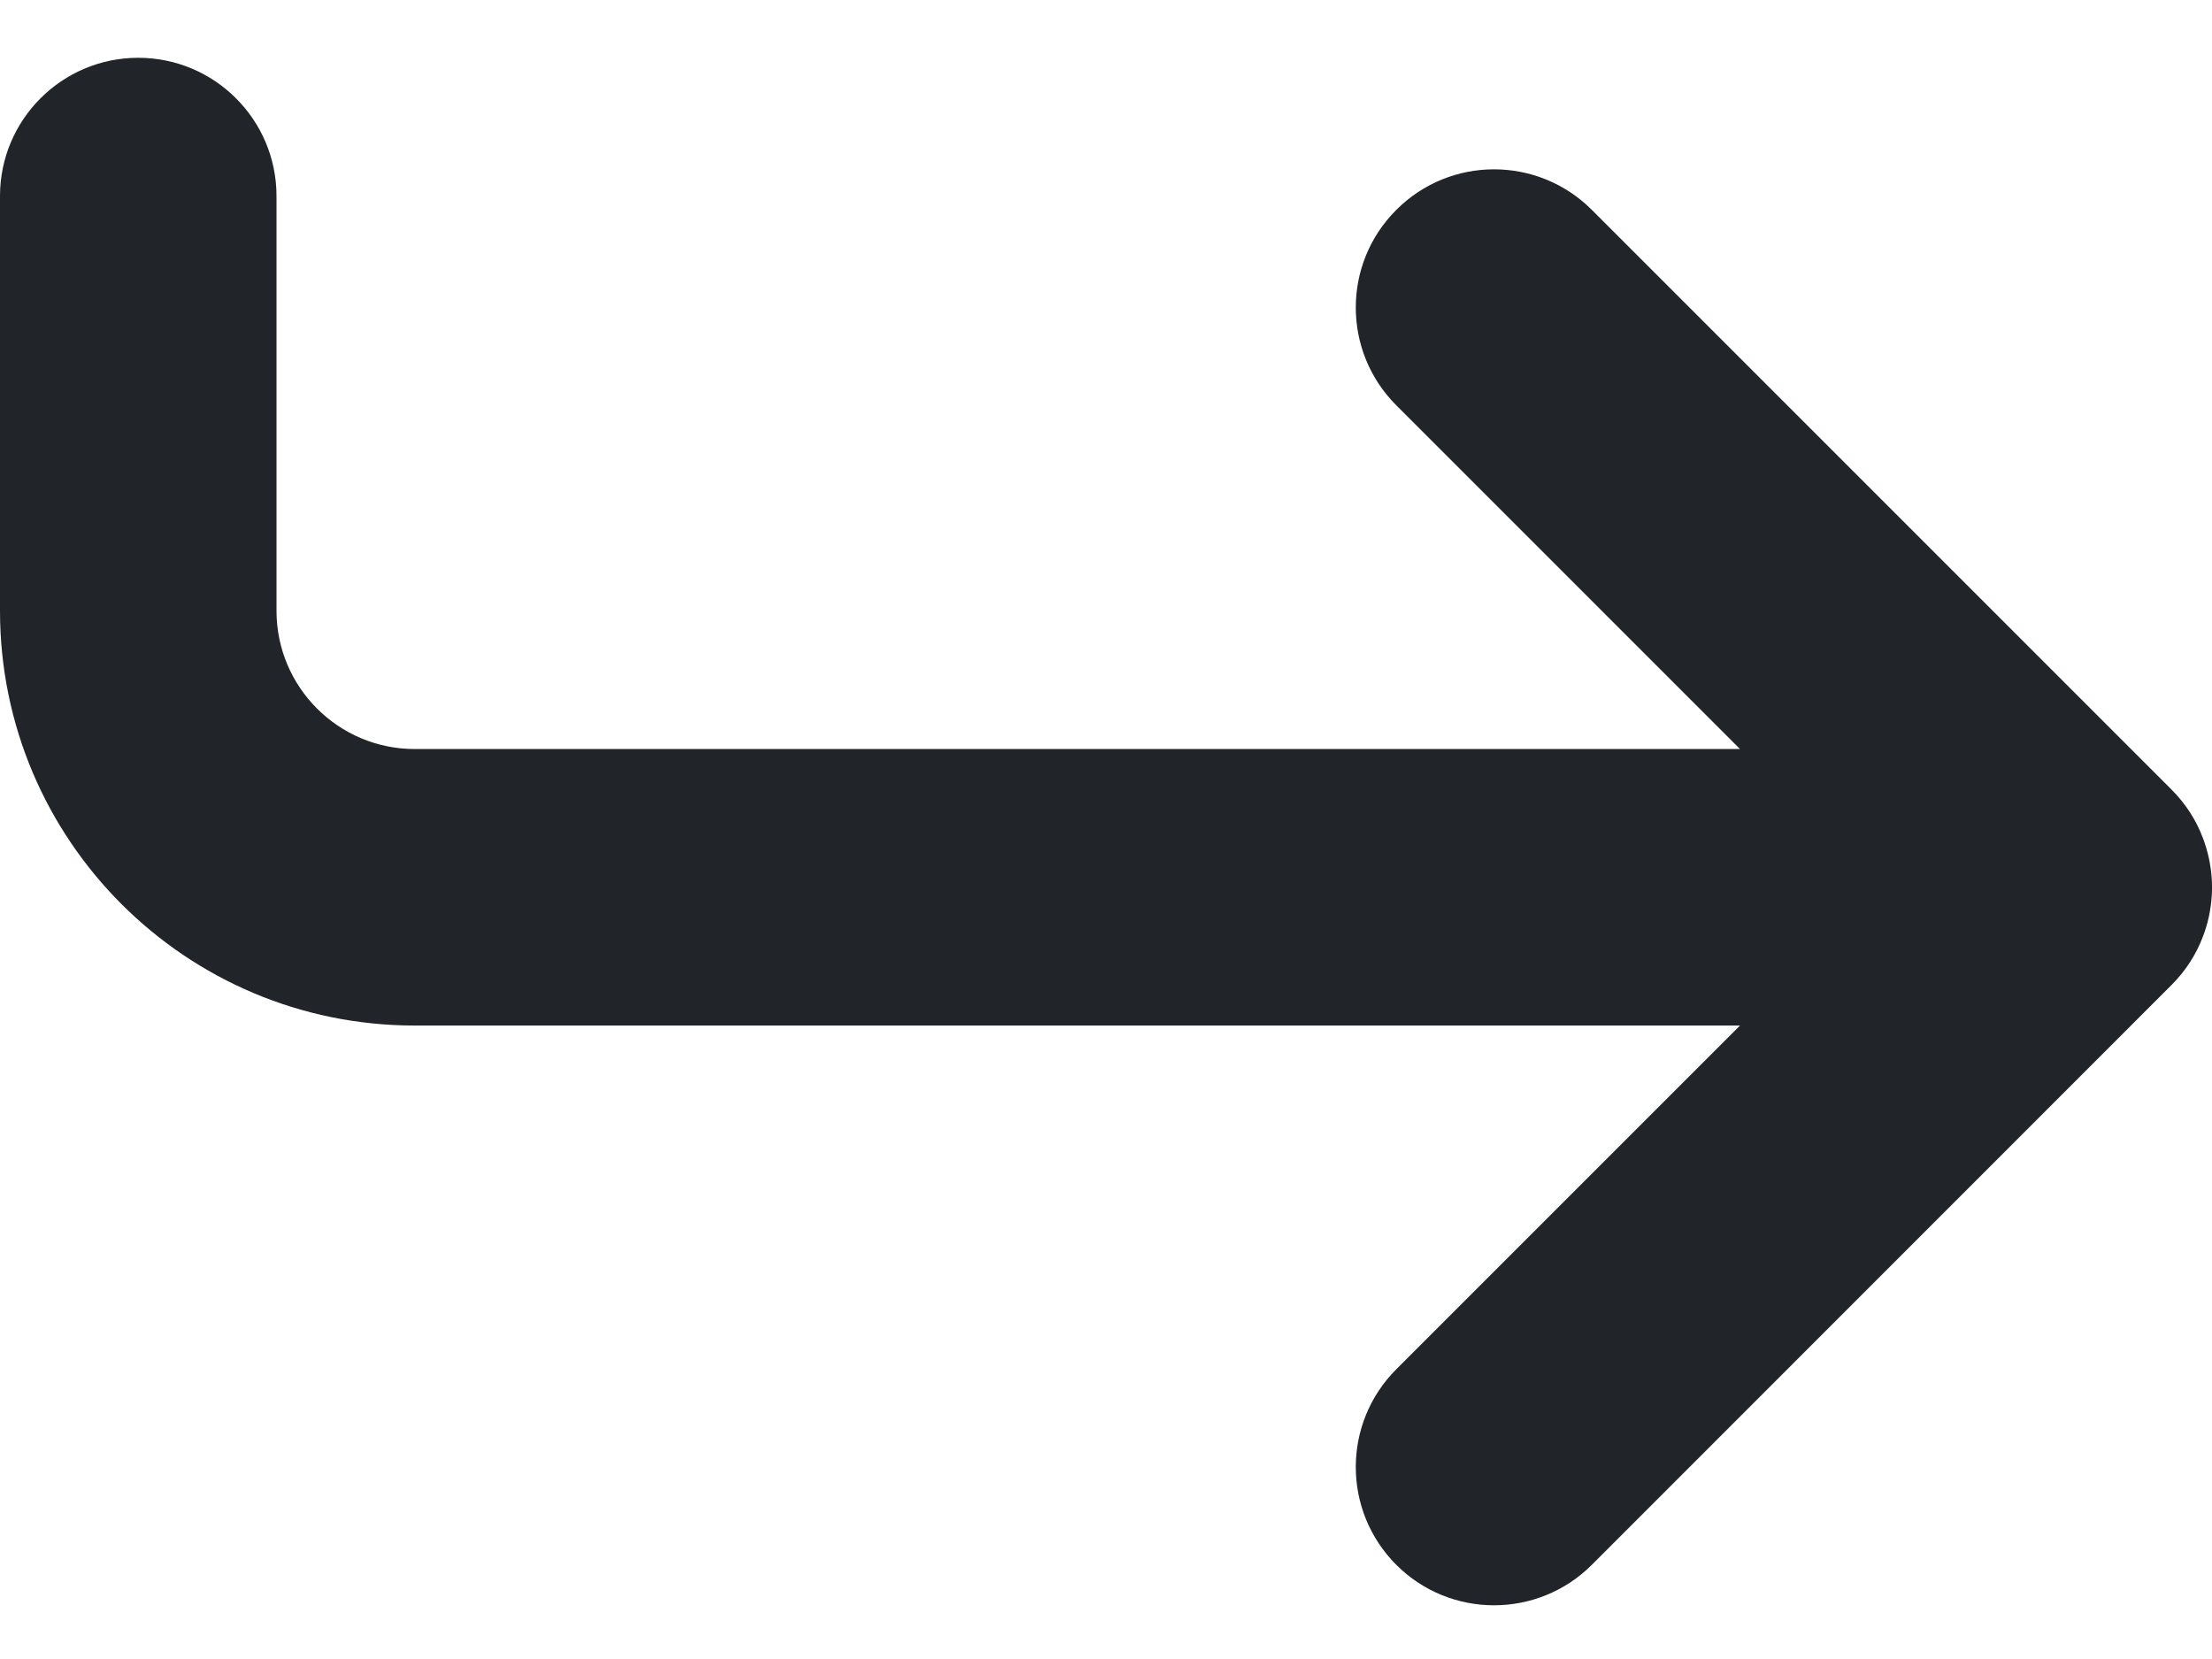
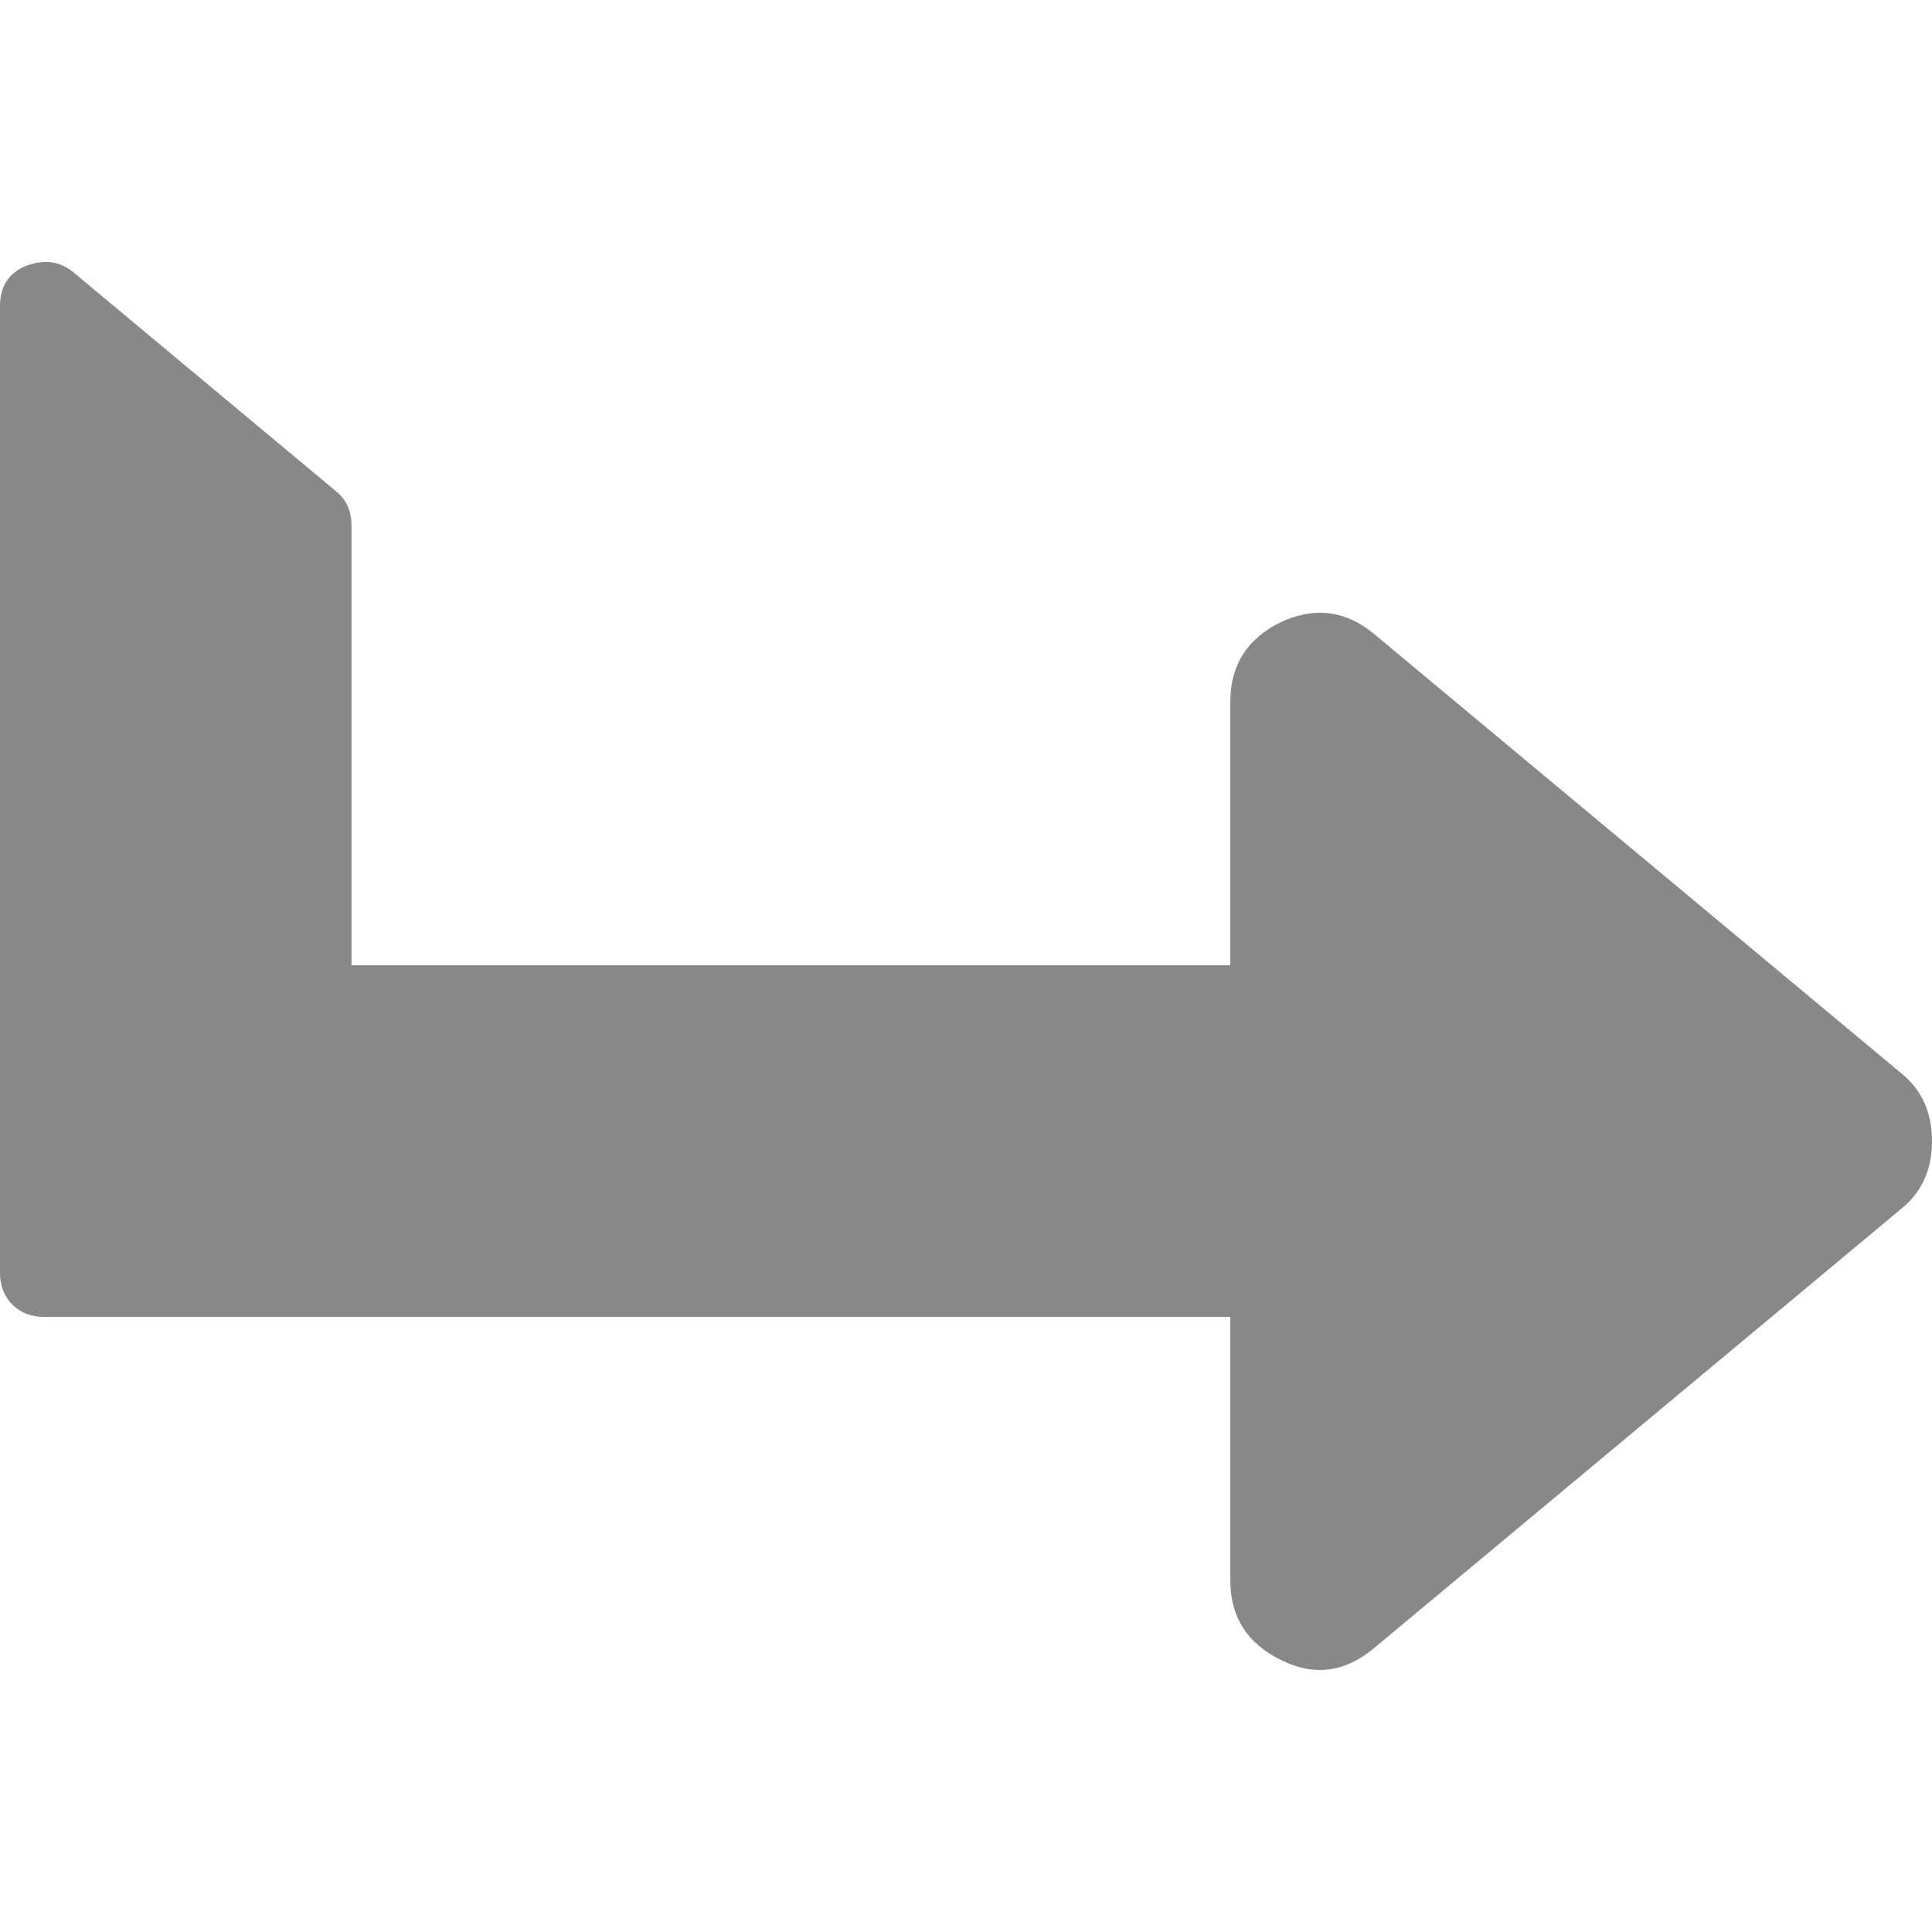
- <svg xmlns="http://www.w3.org/2000/svg" viewBox="0 0 16 12" fill="none" preserveAspectRatio="xMinYMid meet">
-   <path fill-rule="evenodd" clip-rule="evenodd" d="M0 1.418C0 0.866 0.448 0.418 1 0.418C1.552 0.418 2 0.866 2 1.418V4.418C2 4.97 2.448 5.418 3 5.418L12.586 5.418L10.1 2.932C9.709 2.541 9.709 1.908 10.1 1.518C10.49 1.127 11.123 1.127 11.514 1.518L15.707 5.711C15.81 5.814 15.886 5.933 15.934 6.061C15.969 6.153 15.991 6.251 15.998 6.353C16.001 6.396 16.001 6.44 15.998 6.483C15.991 6.585 15.97 6.683 15.934 6.775C15.886 6.903 15.81 7.022 15.707 7.125L11.514 11.319C11.123 11.709 10.49 11.709 10.1 11.319C9.709 10.928 9.709 10.295 10.1 9.904L12.586 7.418L3 7.418C1.343 7.418 0 6.075 0 4.418V1.418Z" fill="#212529" />
+ <svg xmlns="http://www.w3.org/2000/svg" width="16" height="16" viewBox="0 0 16 16" version="1.1" id="svg4554" preserveAspectRatio="xMinYMid meet">
+   <defs id="defs4558" />
+   <path d="m 10.61,13.748 q -0.421,-0.205 -0.421,-0.659 v -2.183 H 0.364 q -0.159,0 -0.262,-0.102 Q 0,10.701 0,10.542 V 2.536 q 0,-0.239 0.205,-0.33 0.227,-0.091 0.398,0.045 L 2.786,4.071 q 0.125,0.102 0.125,0.284 v 3.639 H 10.189 V 5.811 q 0,-0.455 0.421,-0.66 0.421,-0.193 0.773,0.102 L 15.75,8.892 Q 16,9.097 16,9.45 16,9.802 15.75,10.007 l -4.367,3.639 q -0.364,0.307 -0.773,0.102 z" id="path4552" style="fill:#888;fill-opacity:1;stroke-width:1" />
</svg>
